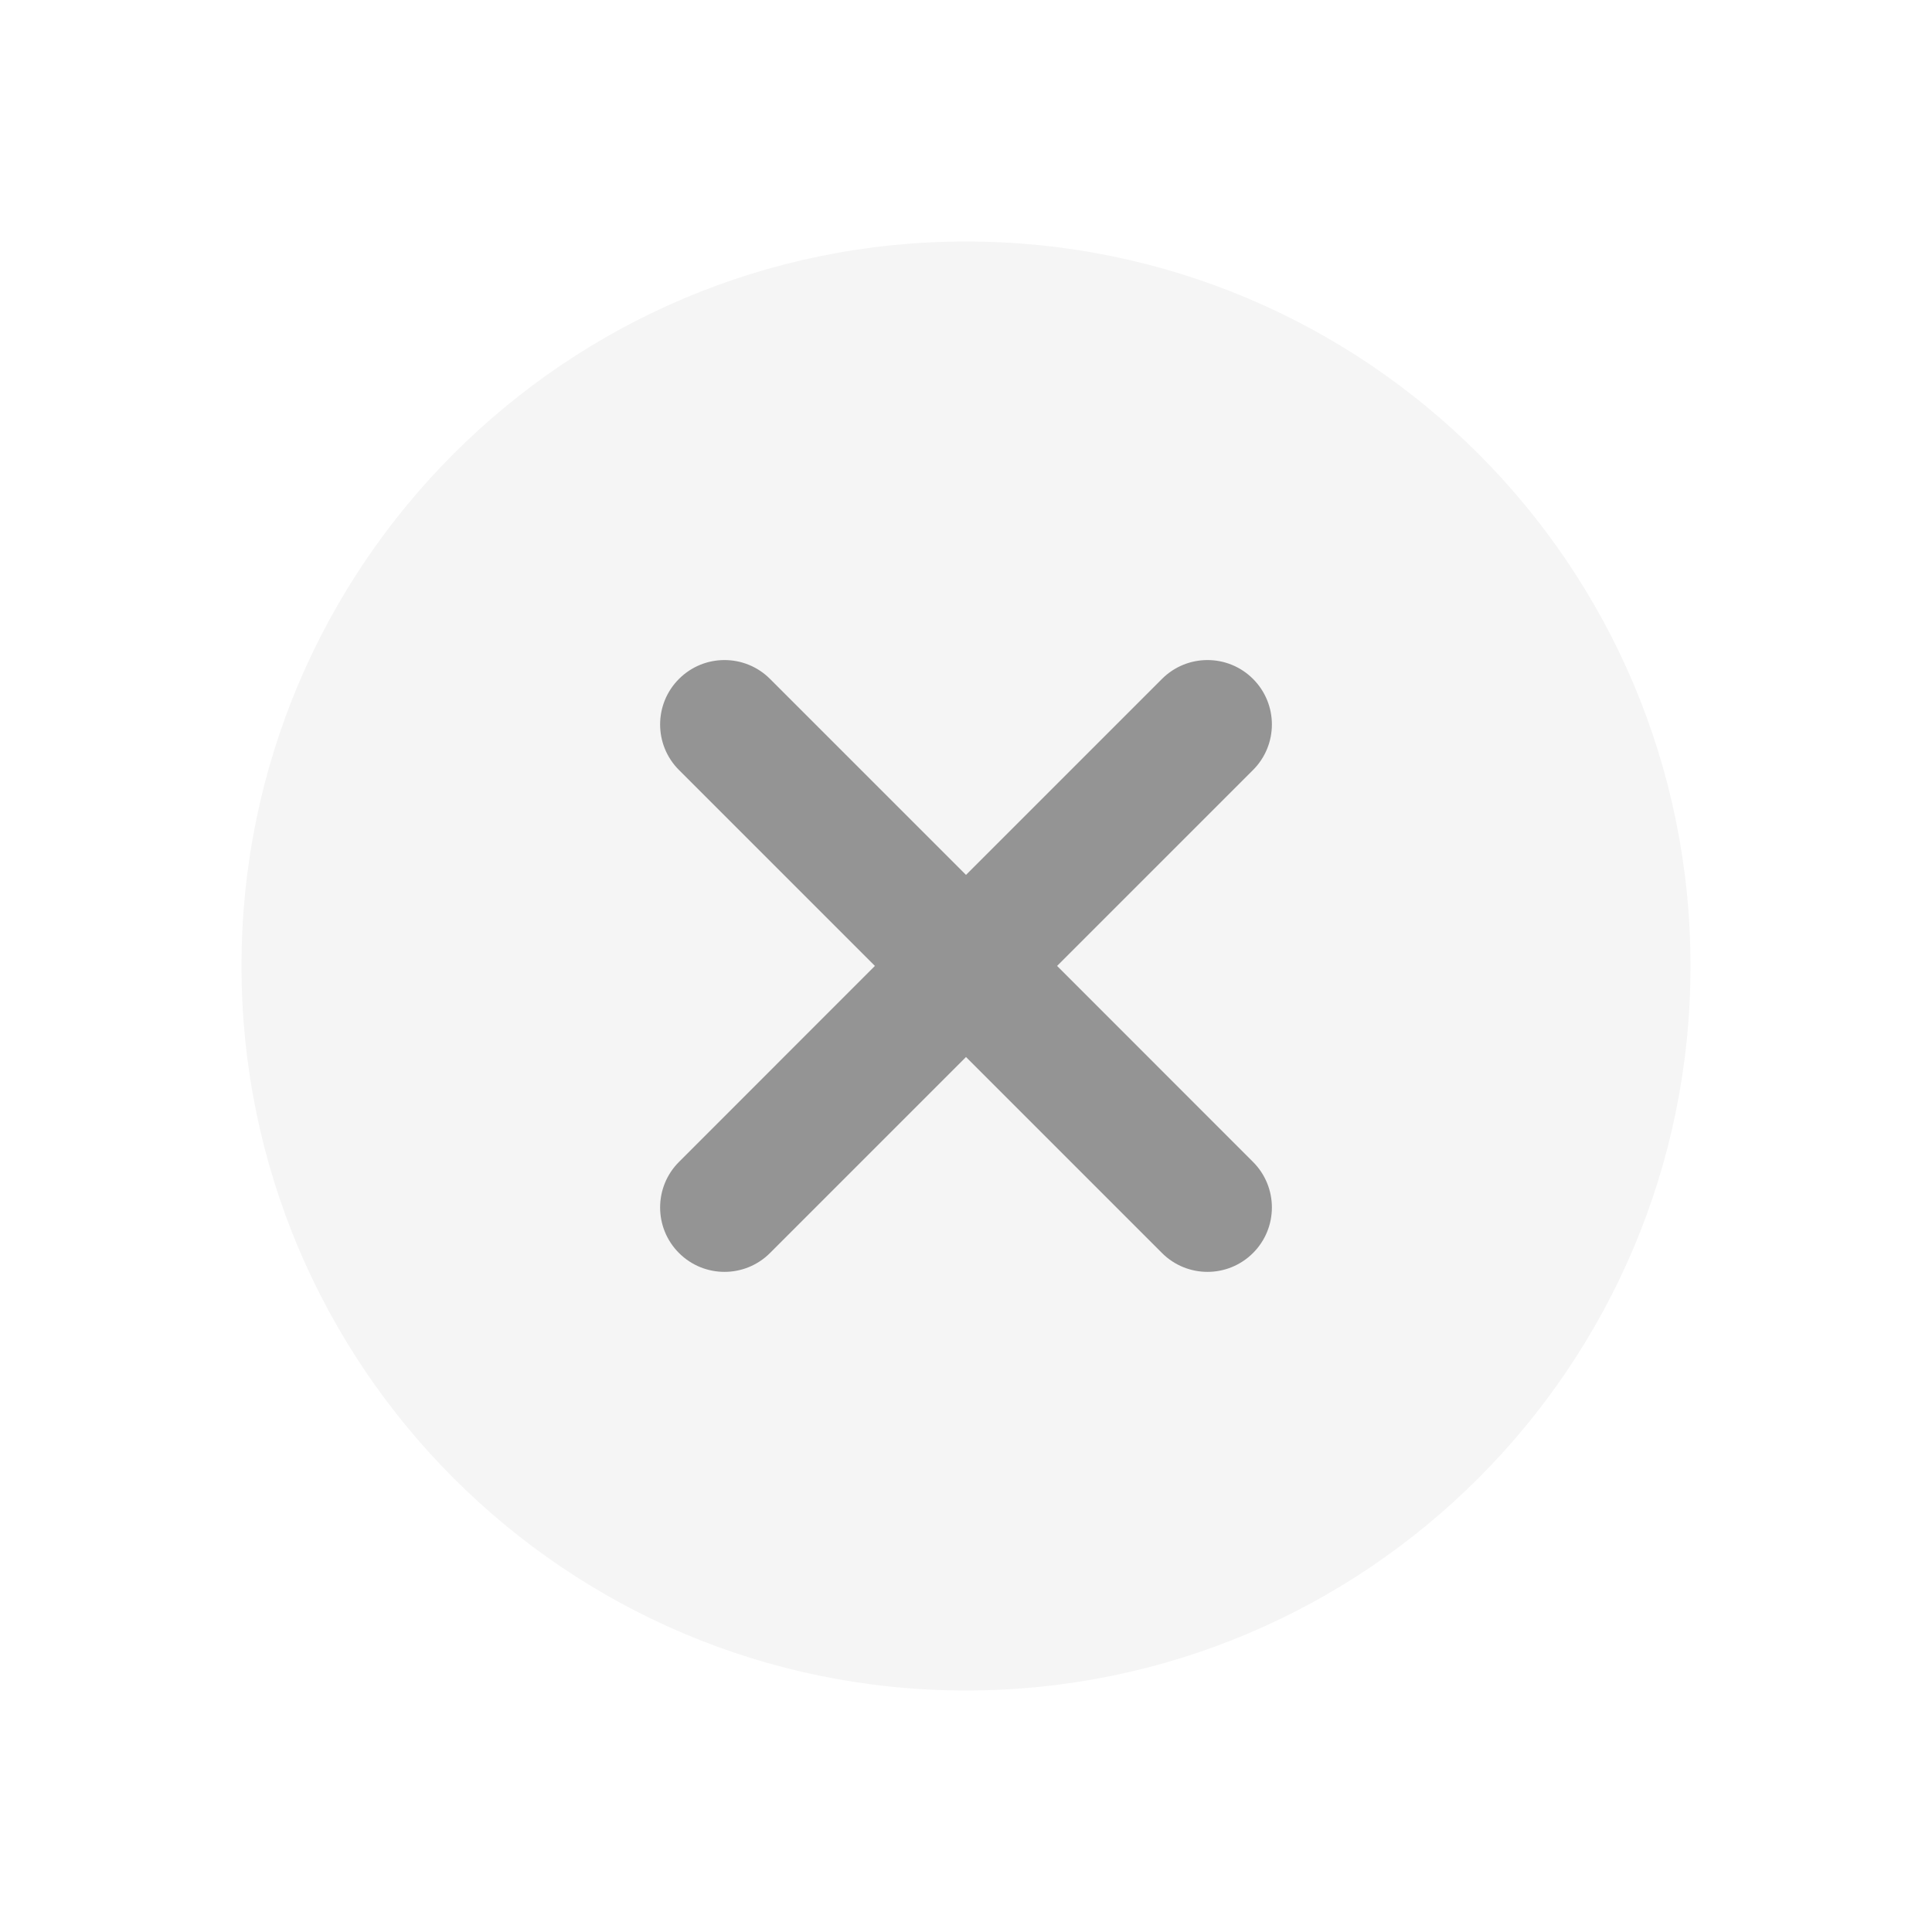
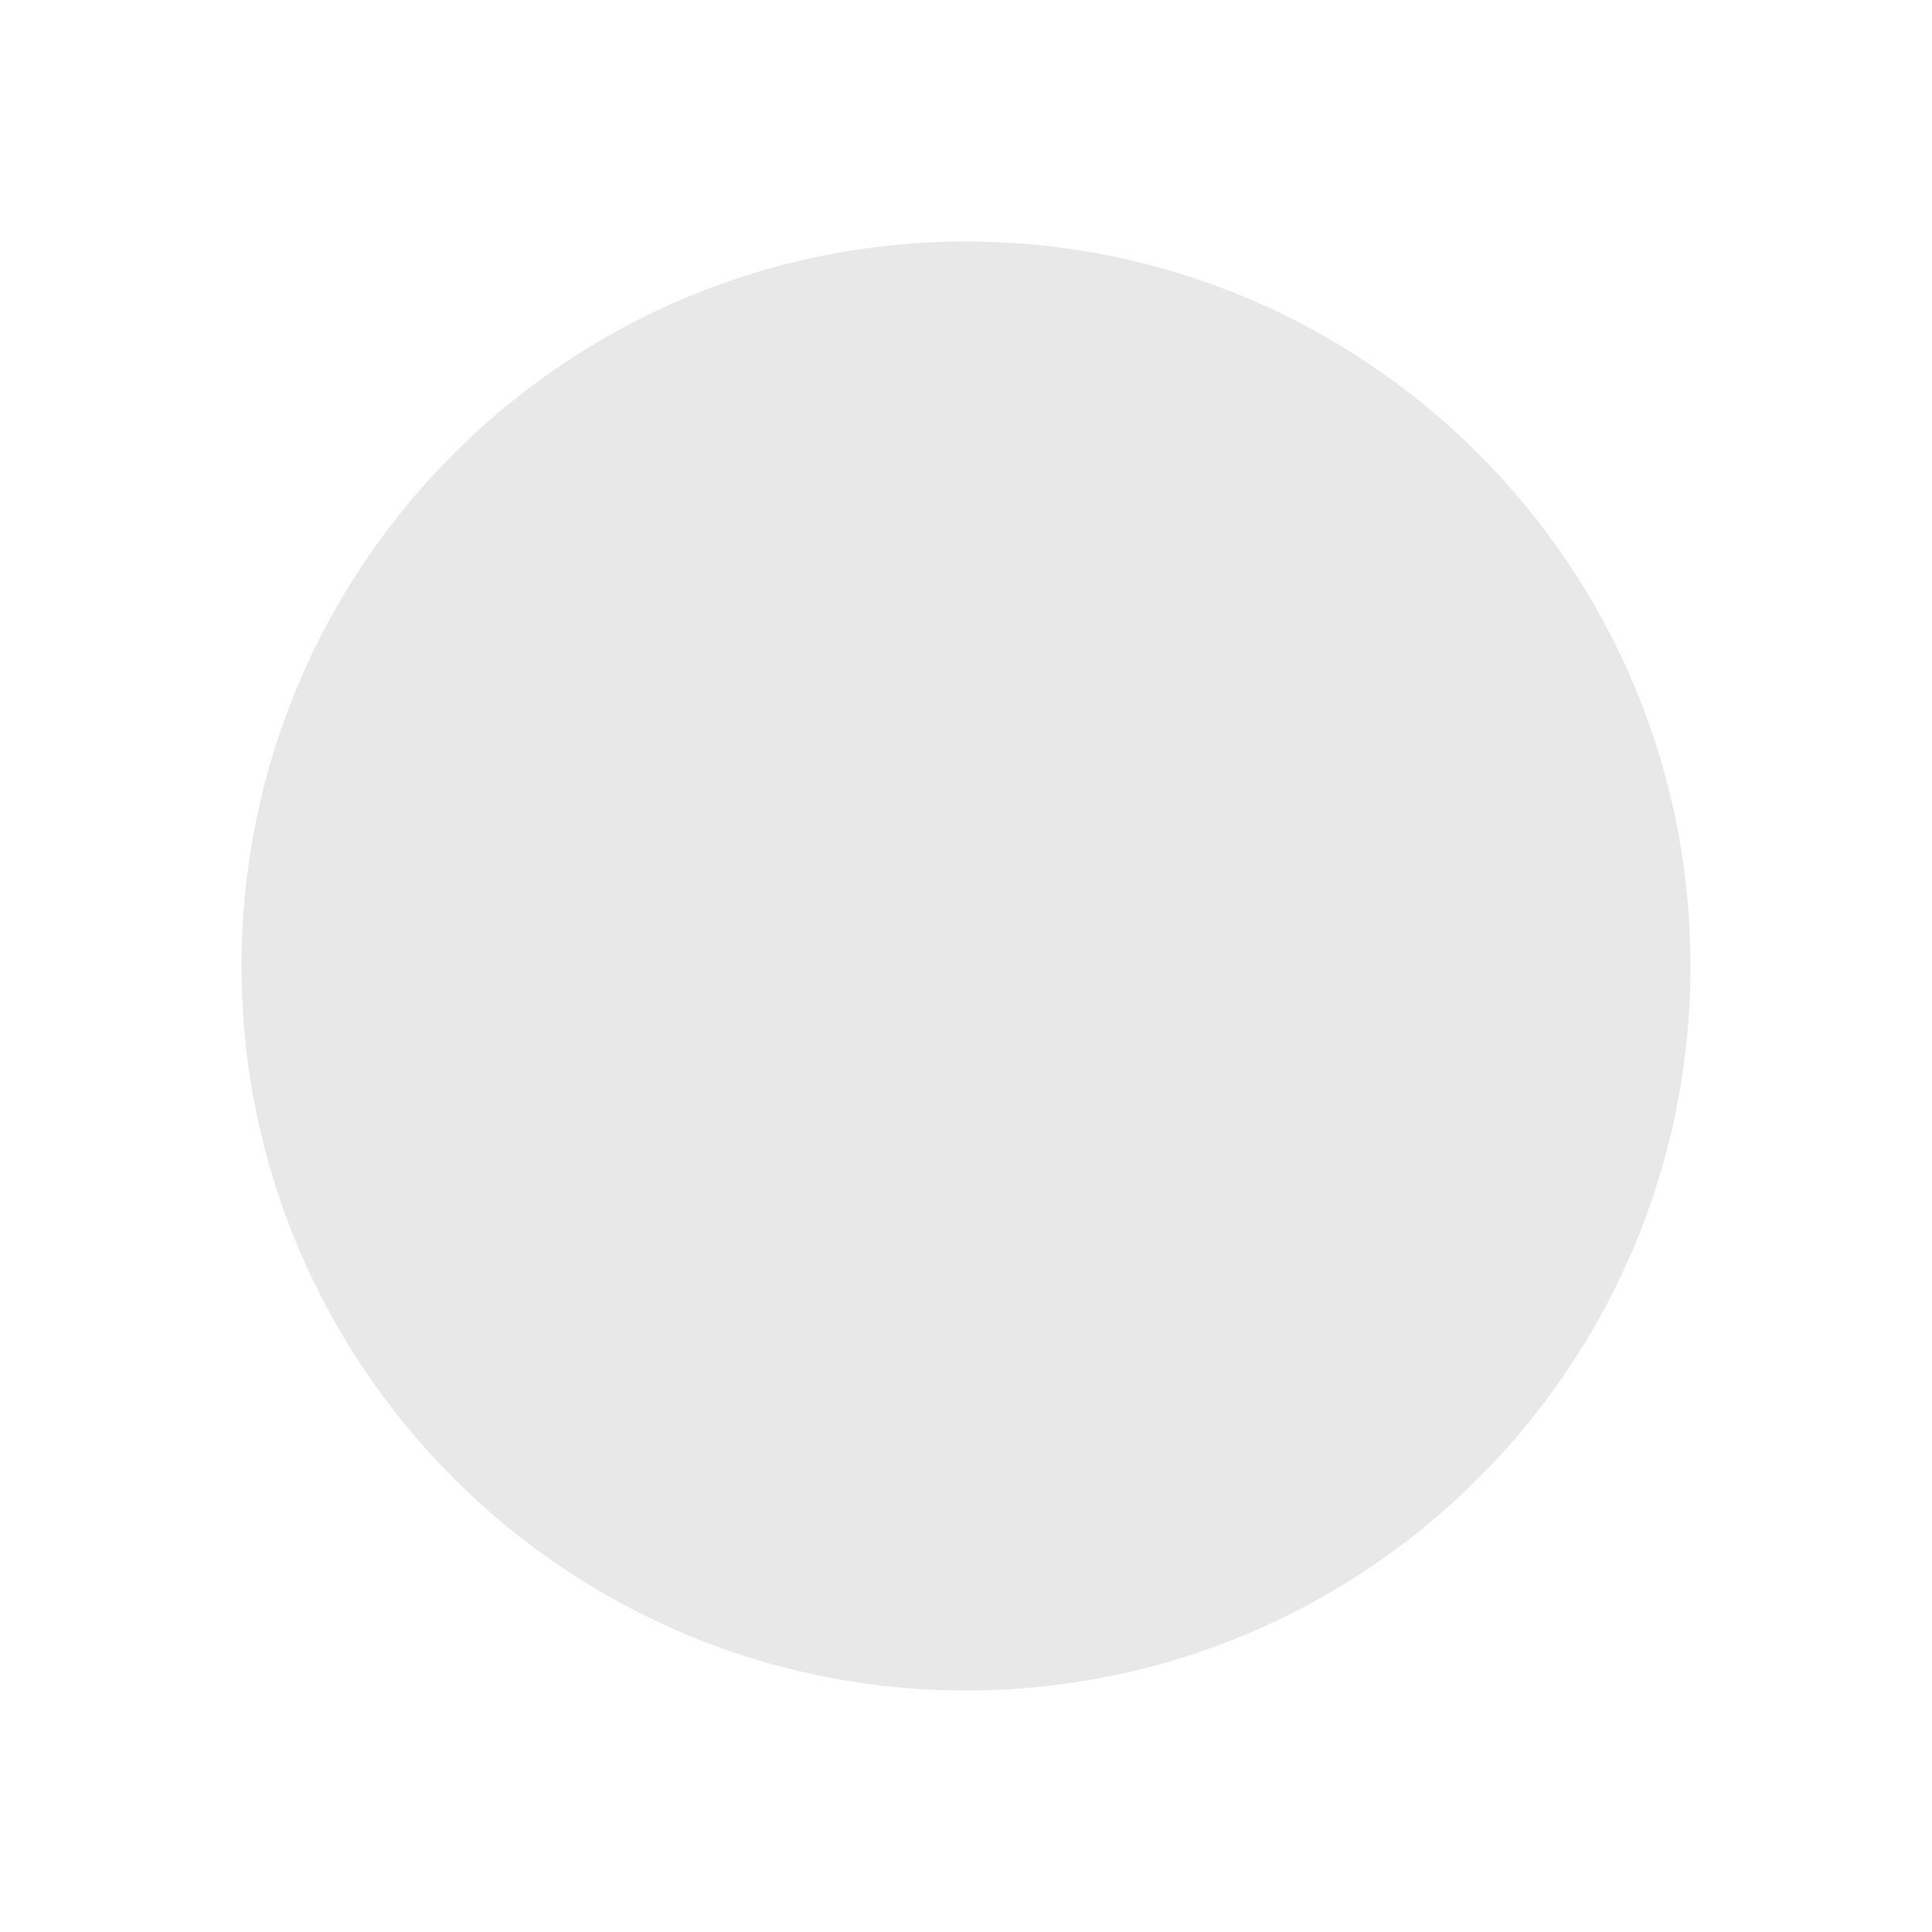
<svg xmlns="http://www.w3.org/2000/svg" width="26" height="26" viewBox="0 0 26 26" fill="none">
-   <circle cx="13" cy="13" r="9.75" fill="#F5F5F5" />
-   <path fill-rule="evenodd" clip-rule="evenodd" d="M10.363 9.137C10.024 8.798 9.476 8.798 9.137 9.137C8.799 9.475 8.799 10.024 9.137 10.362L11.774 12.999L9.137 15.637C8.799 15.975 8.799 16.524 9.137 16.862C9.476 17.201 10.024 17.201 10.363 16.862L13 14.225L15.637 16.862C15.976 17.201 16.524 17.201 16.863 16.862C17.201 16.524 17.201 15.975 16.863 15.637L14.226 12.999L16.863 10.362C17.201 10.024 17.201 9.475 16.863 9.137C16.524 8.798 15.976 8.798 15.637 9.137L13 11.774L10.363 9.137Z" fill="#949494" />
+   <circle cx="13" cy="13" r="9.75" fill="#E8E8E8" />
+   <path fill-rule="evenodd" clip-rule="evenodd" d="M10.363 9.137C10.024 8.798 9.476 8.798 9.137 9.137C8.799 9.475 8.799 10.024 9.137 10.362L11.774 12.999L9.137 15.637C8.799 15.975 8.799 16.524 9.137 16.862C9.476 17.201 10.024 17.201 10.363 16.862L13 14.225L15.637 16.862C15.976 17.201 16.524 17.201 16.863 16.862C17.201 16.524 17.201 15.975 16.863 15.637L14.226 12.999L16.863 10.362C17.201 10.024 17.201 9.475 16.863 9.137C16.524 8.798 15.976 8.798 15.637 9.137L13 11.774L10.363 9.137Z" fill="current" />
</svg>
